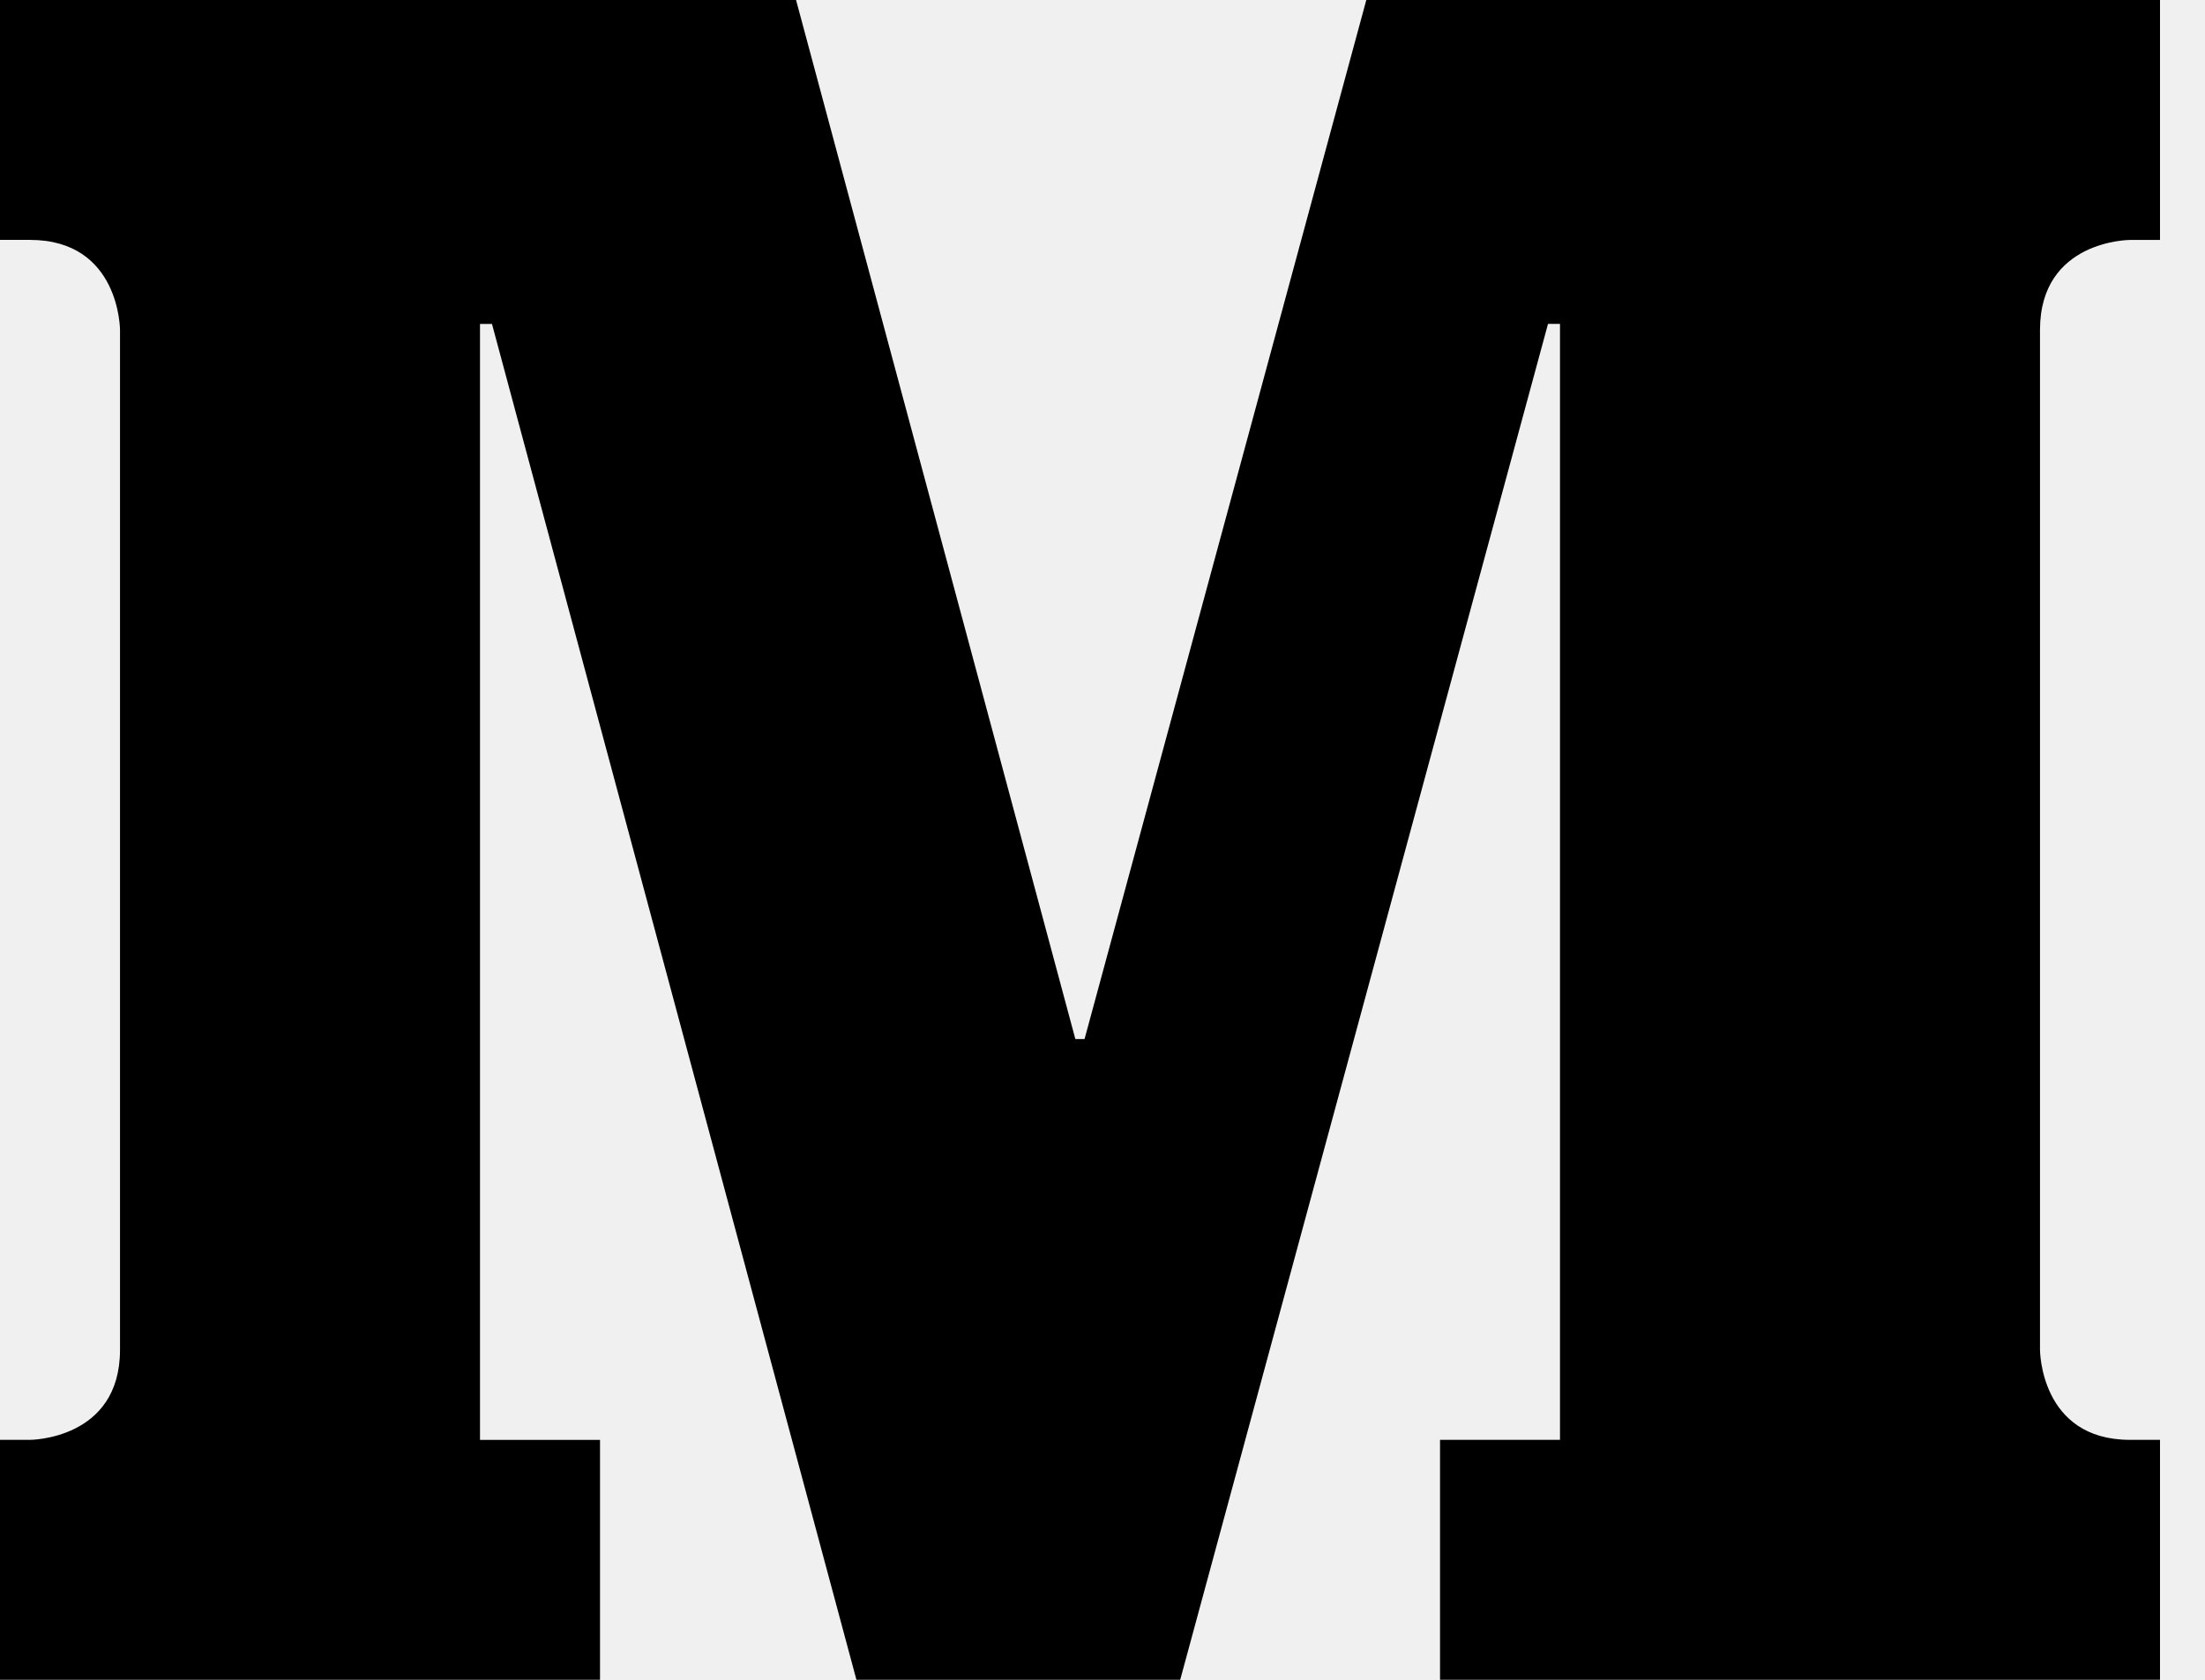
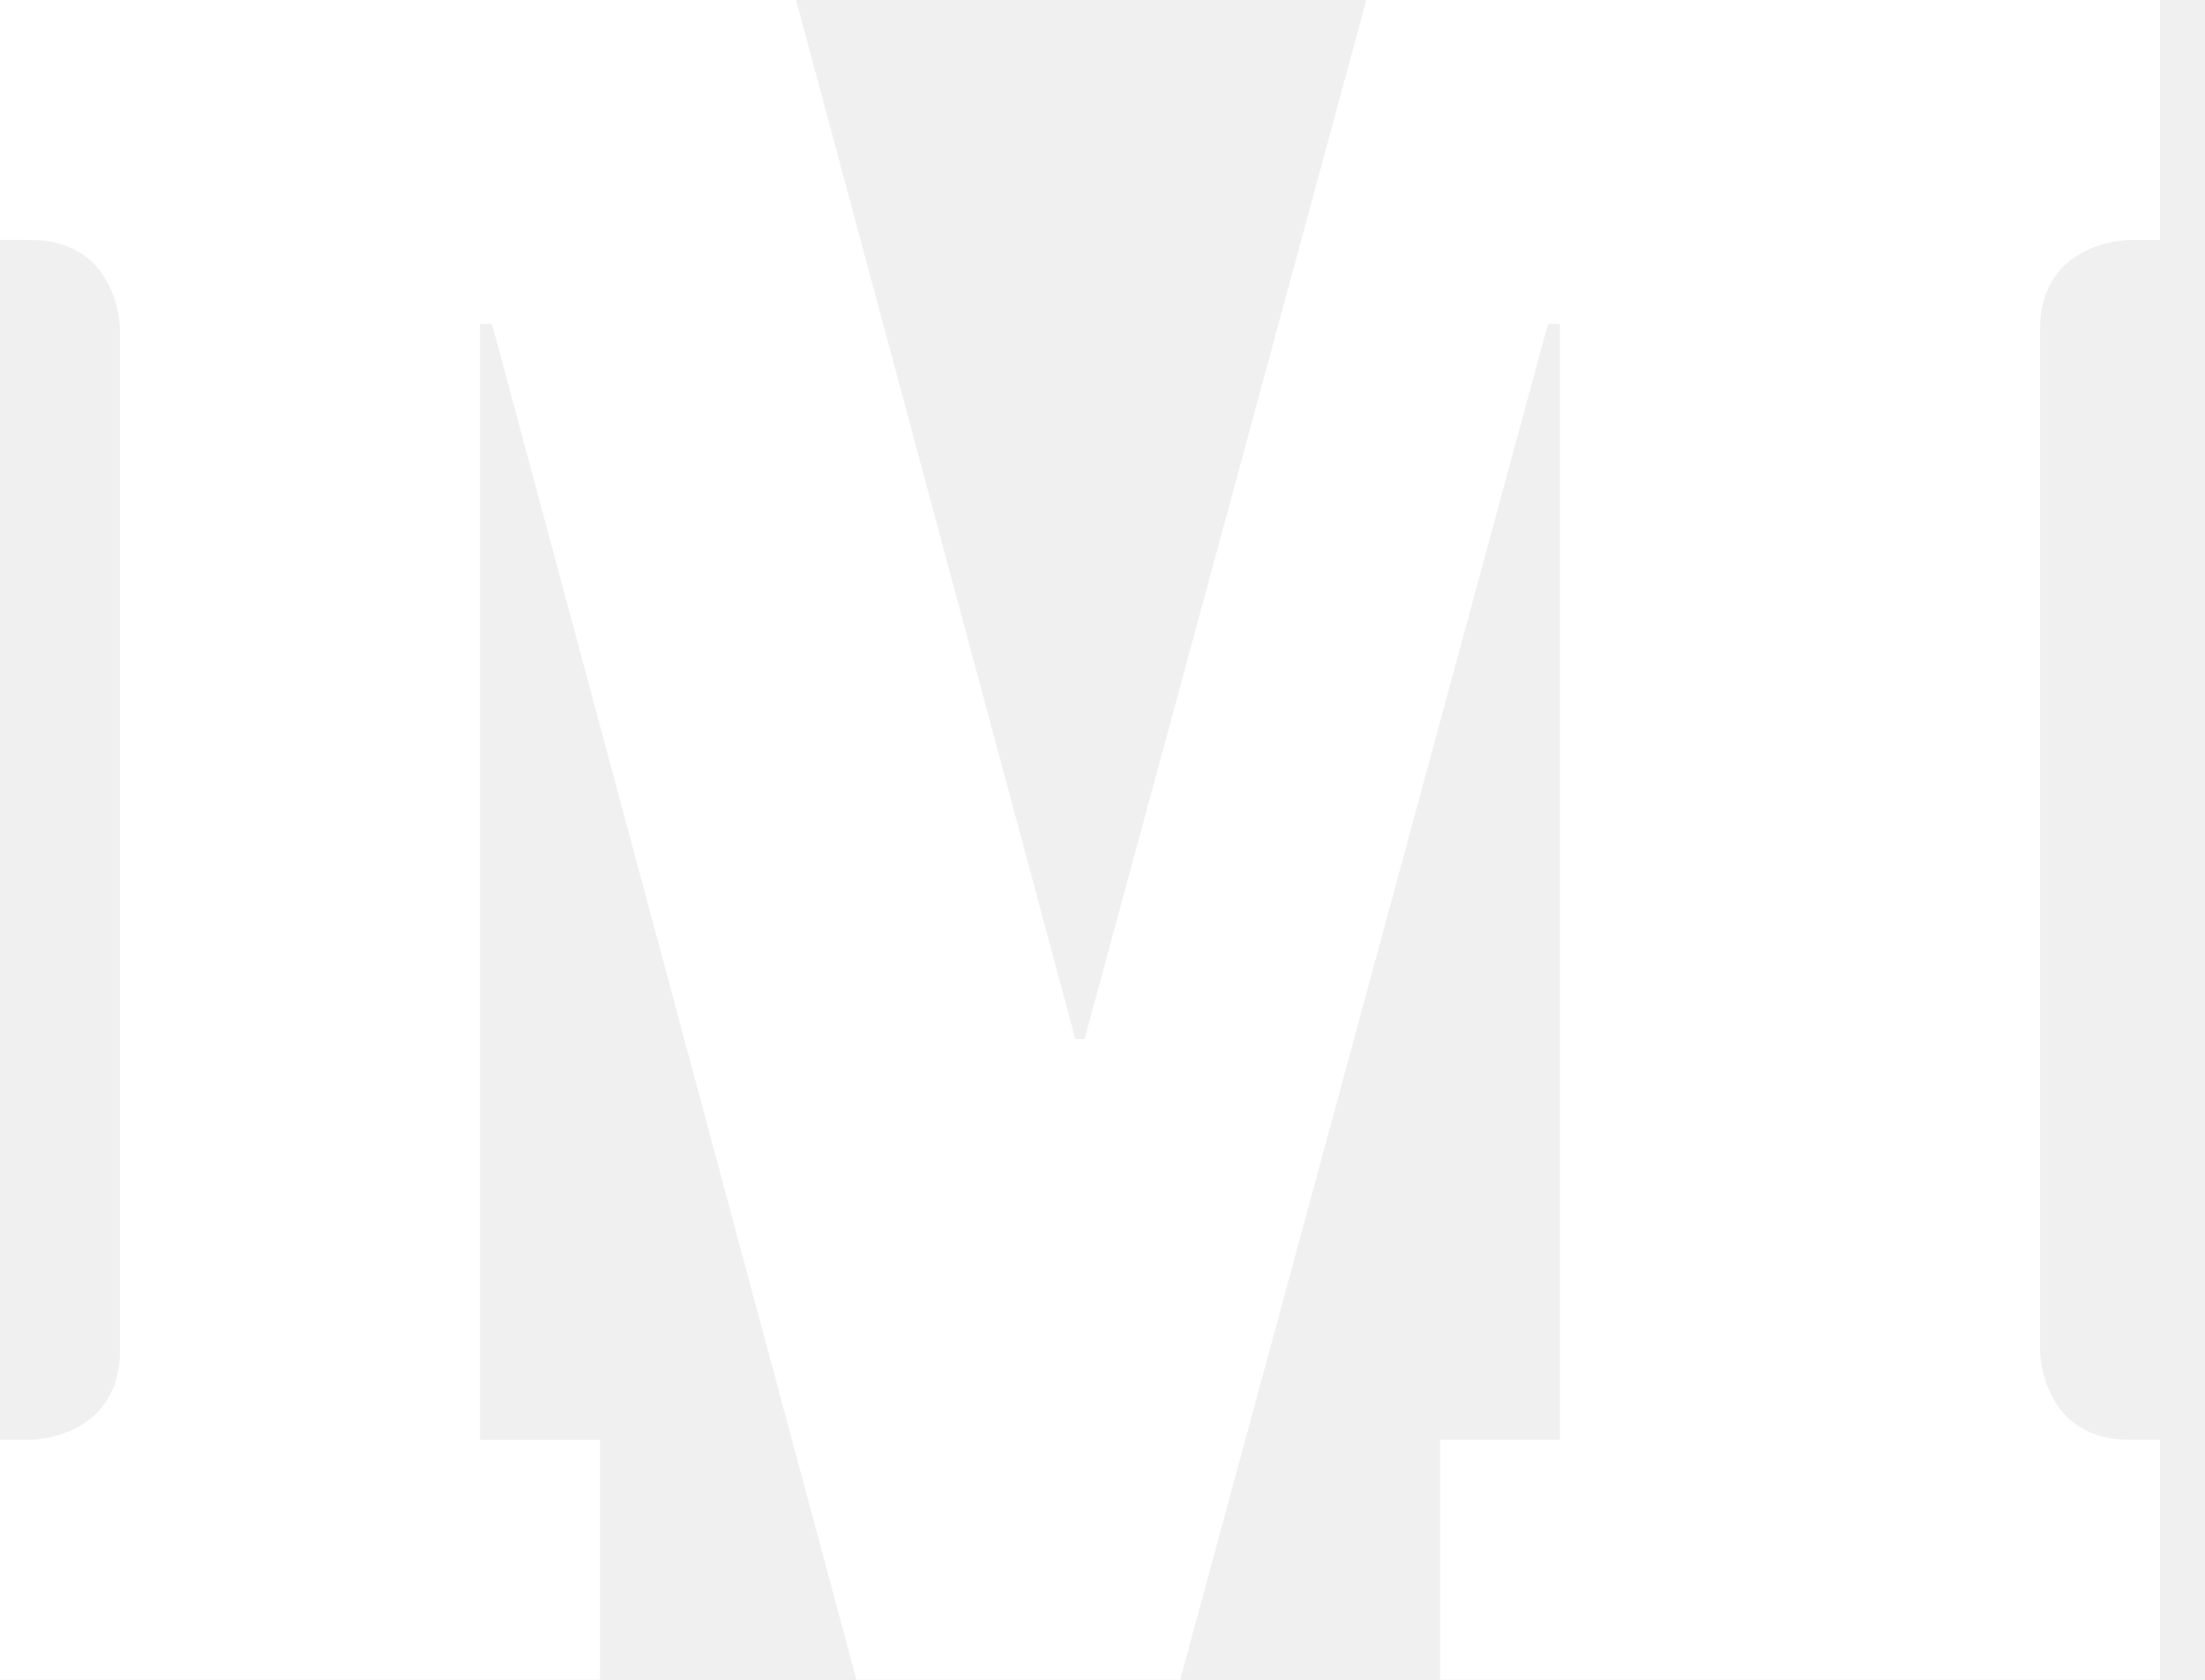
- <svg xmlns="http://www.w3.org/2000/svg" width="100%" height="100%" viewBox="0 0 42 32">
-   <path fill-rule="nonzero" d="M40.571 4.571s-1.714 0-1.714 1.715v19.428s0 1.715 1.714 1.715h.572V32H27.429v-4.571h2.285V6.17h-.228L22.48 32h-6.167L9.371 6.171h-.228V27.43h2.286V32H0v-4.571h.571s1.715 0 1.715-1.715V6.286S2.286 4.57.57 4.57H0V0h15.163l5.32 19.794h.175L26.025 0h15.118v4.571h-.572z" />
+ <svg xmlns="http://www.w3.org/2000/svg" width="100%" height="100%" viewBox="0 0 42 32" fill="white">
+   <path d="M40.571 4.571s-1.714 0-1.714 1.715v19.428s0 1.715 1.714 1.715h.572V32H27.429v-4.571h2.285V6.17h-.228L22.48 32h-6.167L9.371 6.171h-.228V27.43h2.286V32H0v-4.571h.571s1.715 0 1.715-1.715V6.286S2.286 4.57.57 4.57H0V0h15.163l5.32 19.794h.175L26.025 0h15.118v4.571h-.572z" />
</svg>
